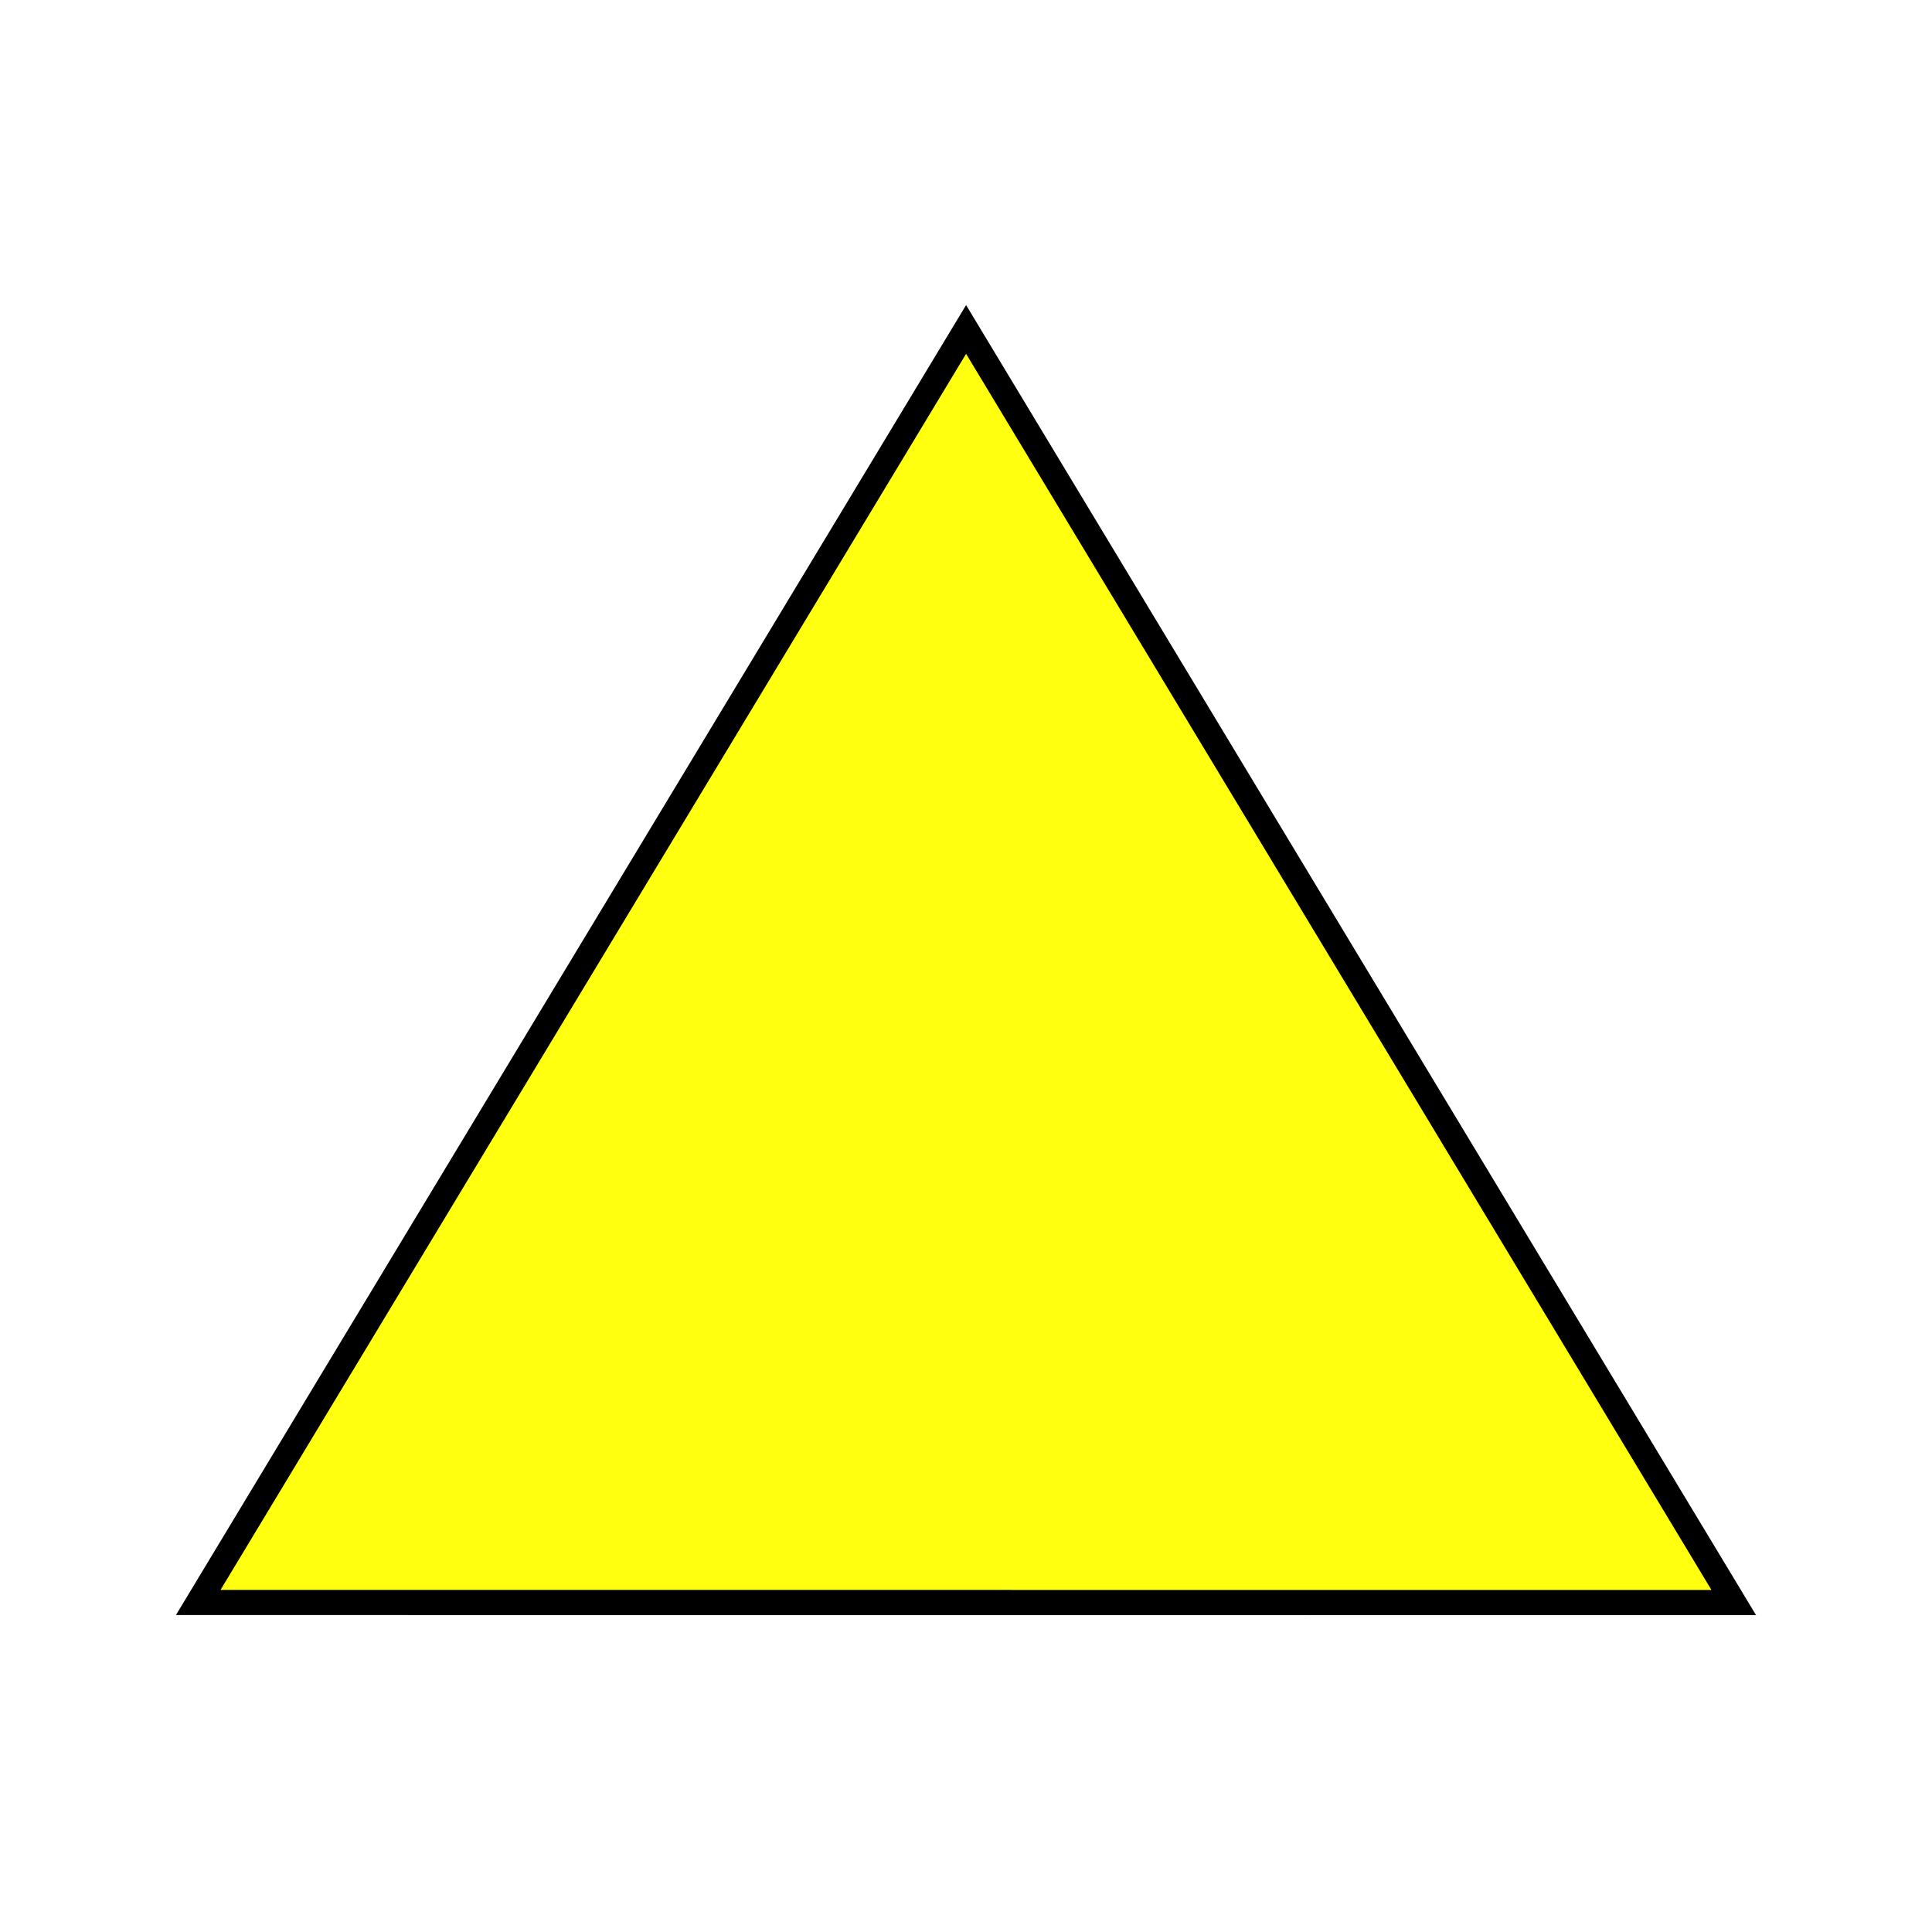
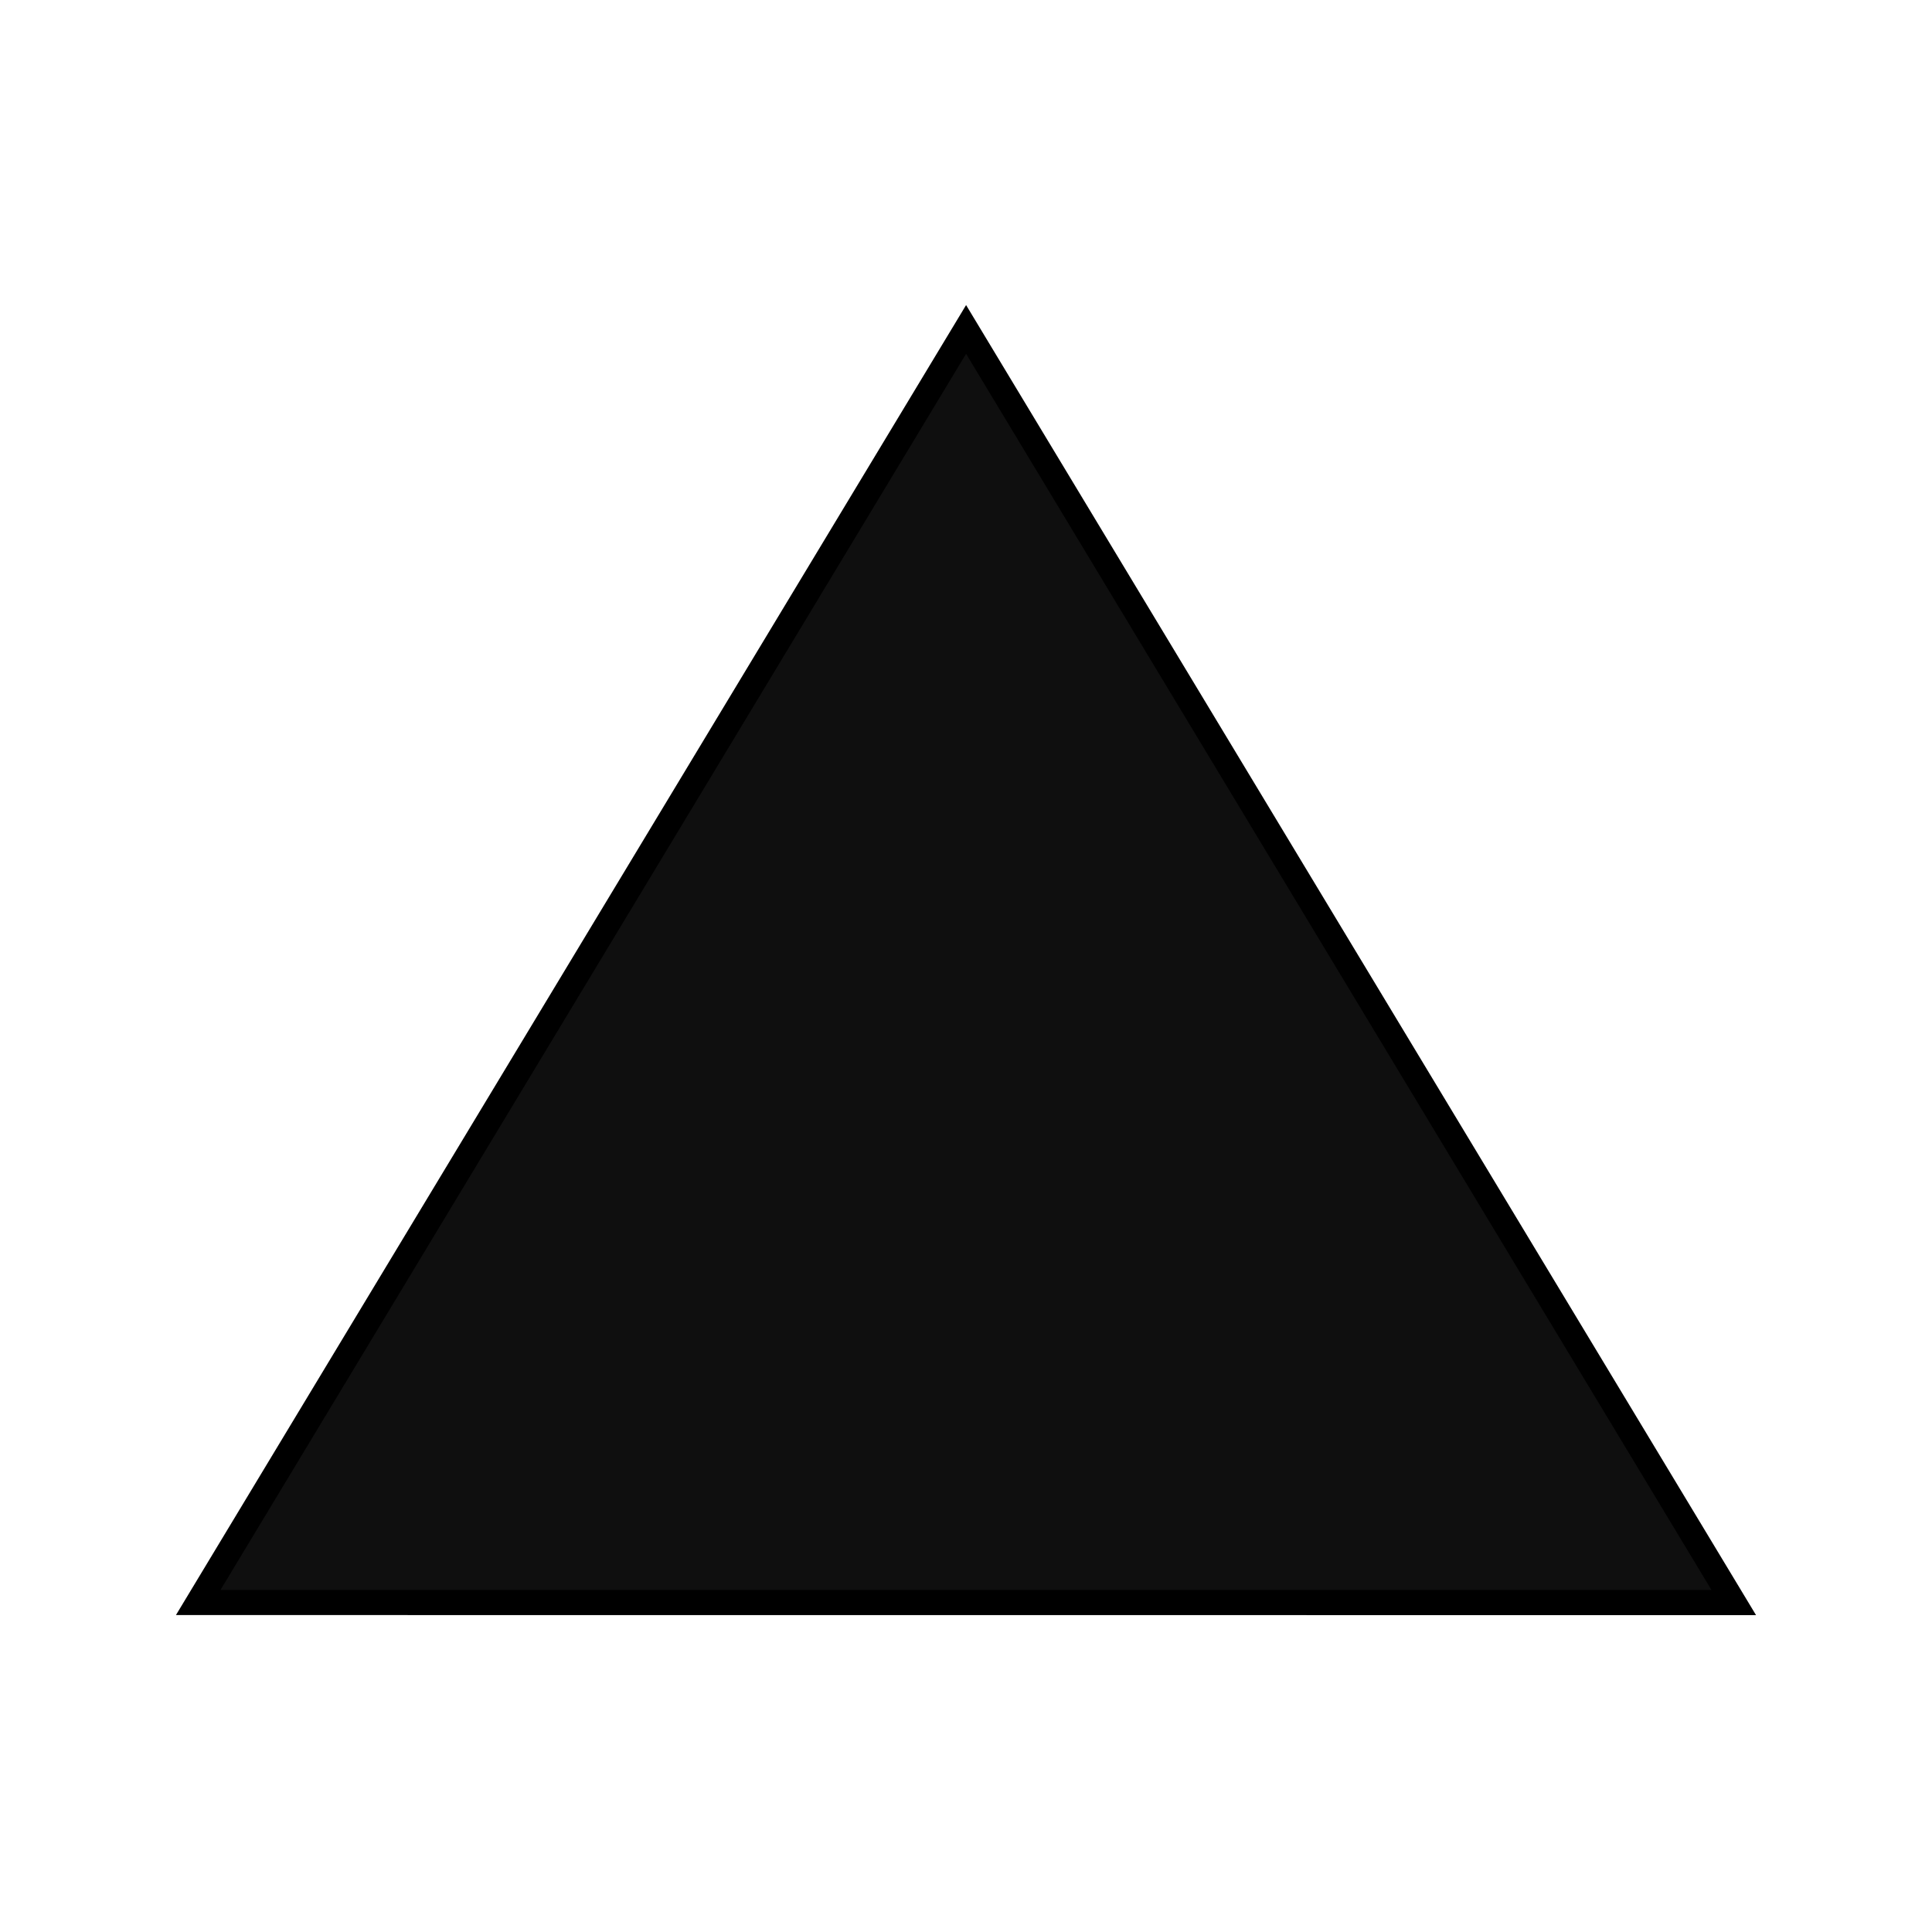
- <svg xmlns="http://www.w3.org/2000/svg" width="64" height="64" viewBox="0 0 64 64">
-   <path d="M 32.003,10.913 57.433,53.087 6.567,53.084 z" id="path2985" style="fill:#ffff00;fill-opacity:0.941;fill-rule:nonzero;stroke:#000000;stroke-width:0.834;stroke-miterlimit:4;stroke-opacity:1;stroke-dasharray:none" />
+ <svg xmlns="http://www.w3.org/2000/svg" id="annotation-icon" fill="currentColor" width="64" height="64" viewBox="0 0 64 64">
+   <path d="M 32.003,10.913 57.433,53.087 6.567,53.084 z" id="path2985" style="fill:currentColor;fill-opacity:0.941;fill-rule:nonzero;stroke:#000000;stroke-width:0.834;stroke-miterlimit:4;stroke-opacity:1;stroke-dasharray:none" />
</svg>
